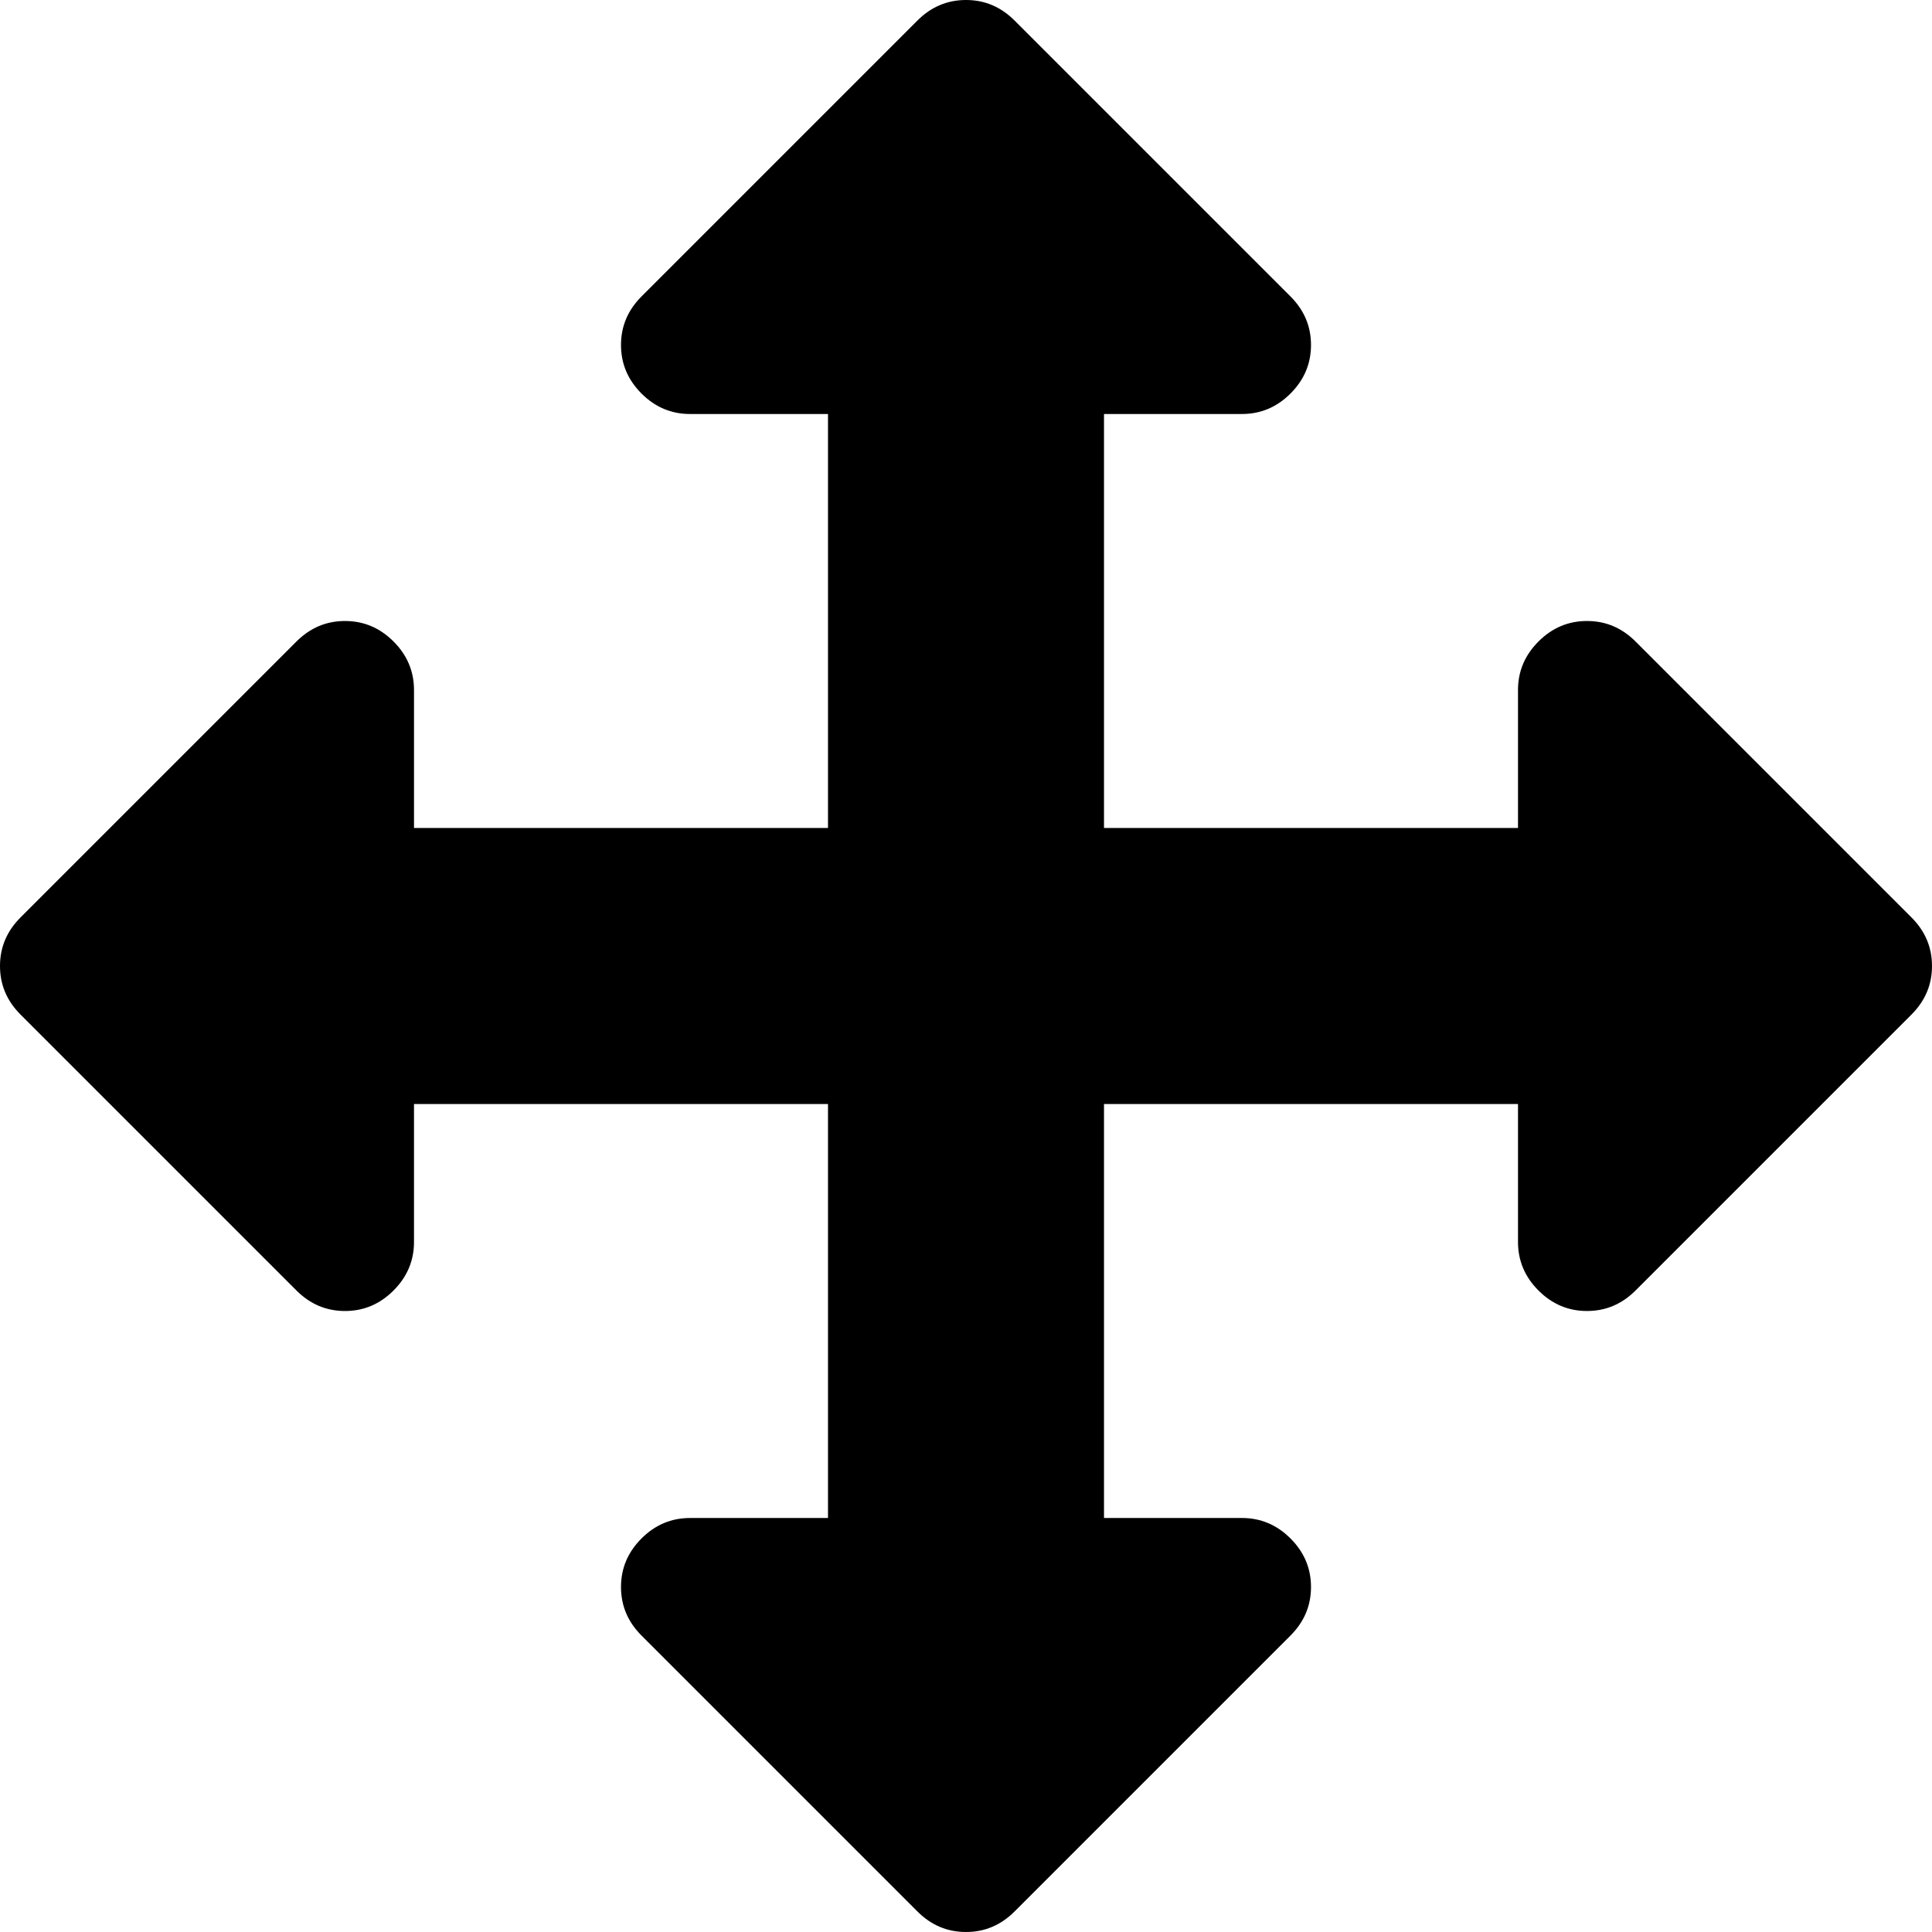
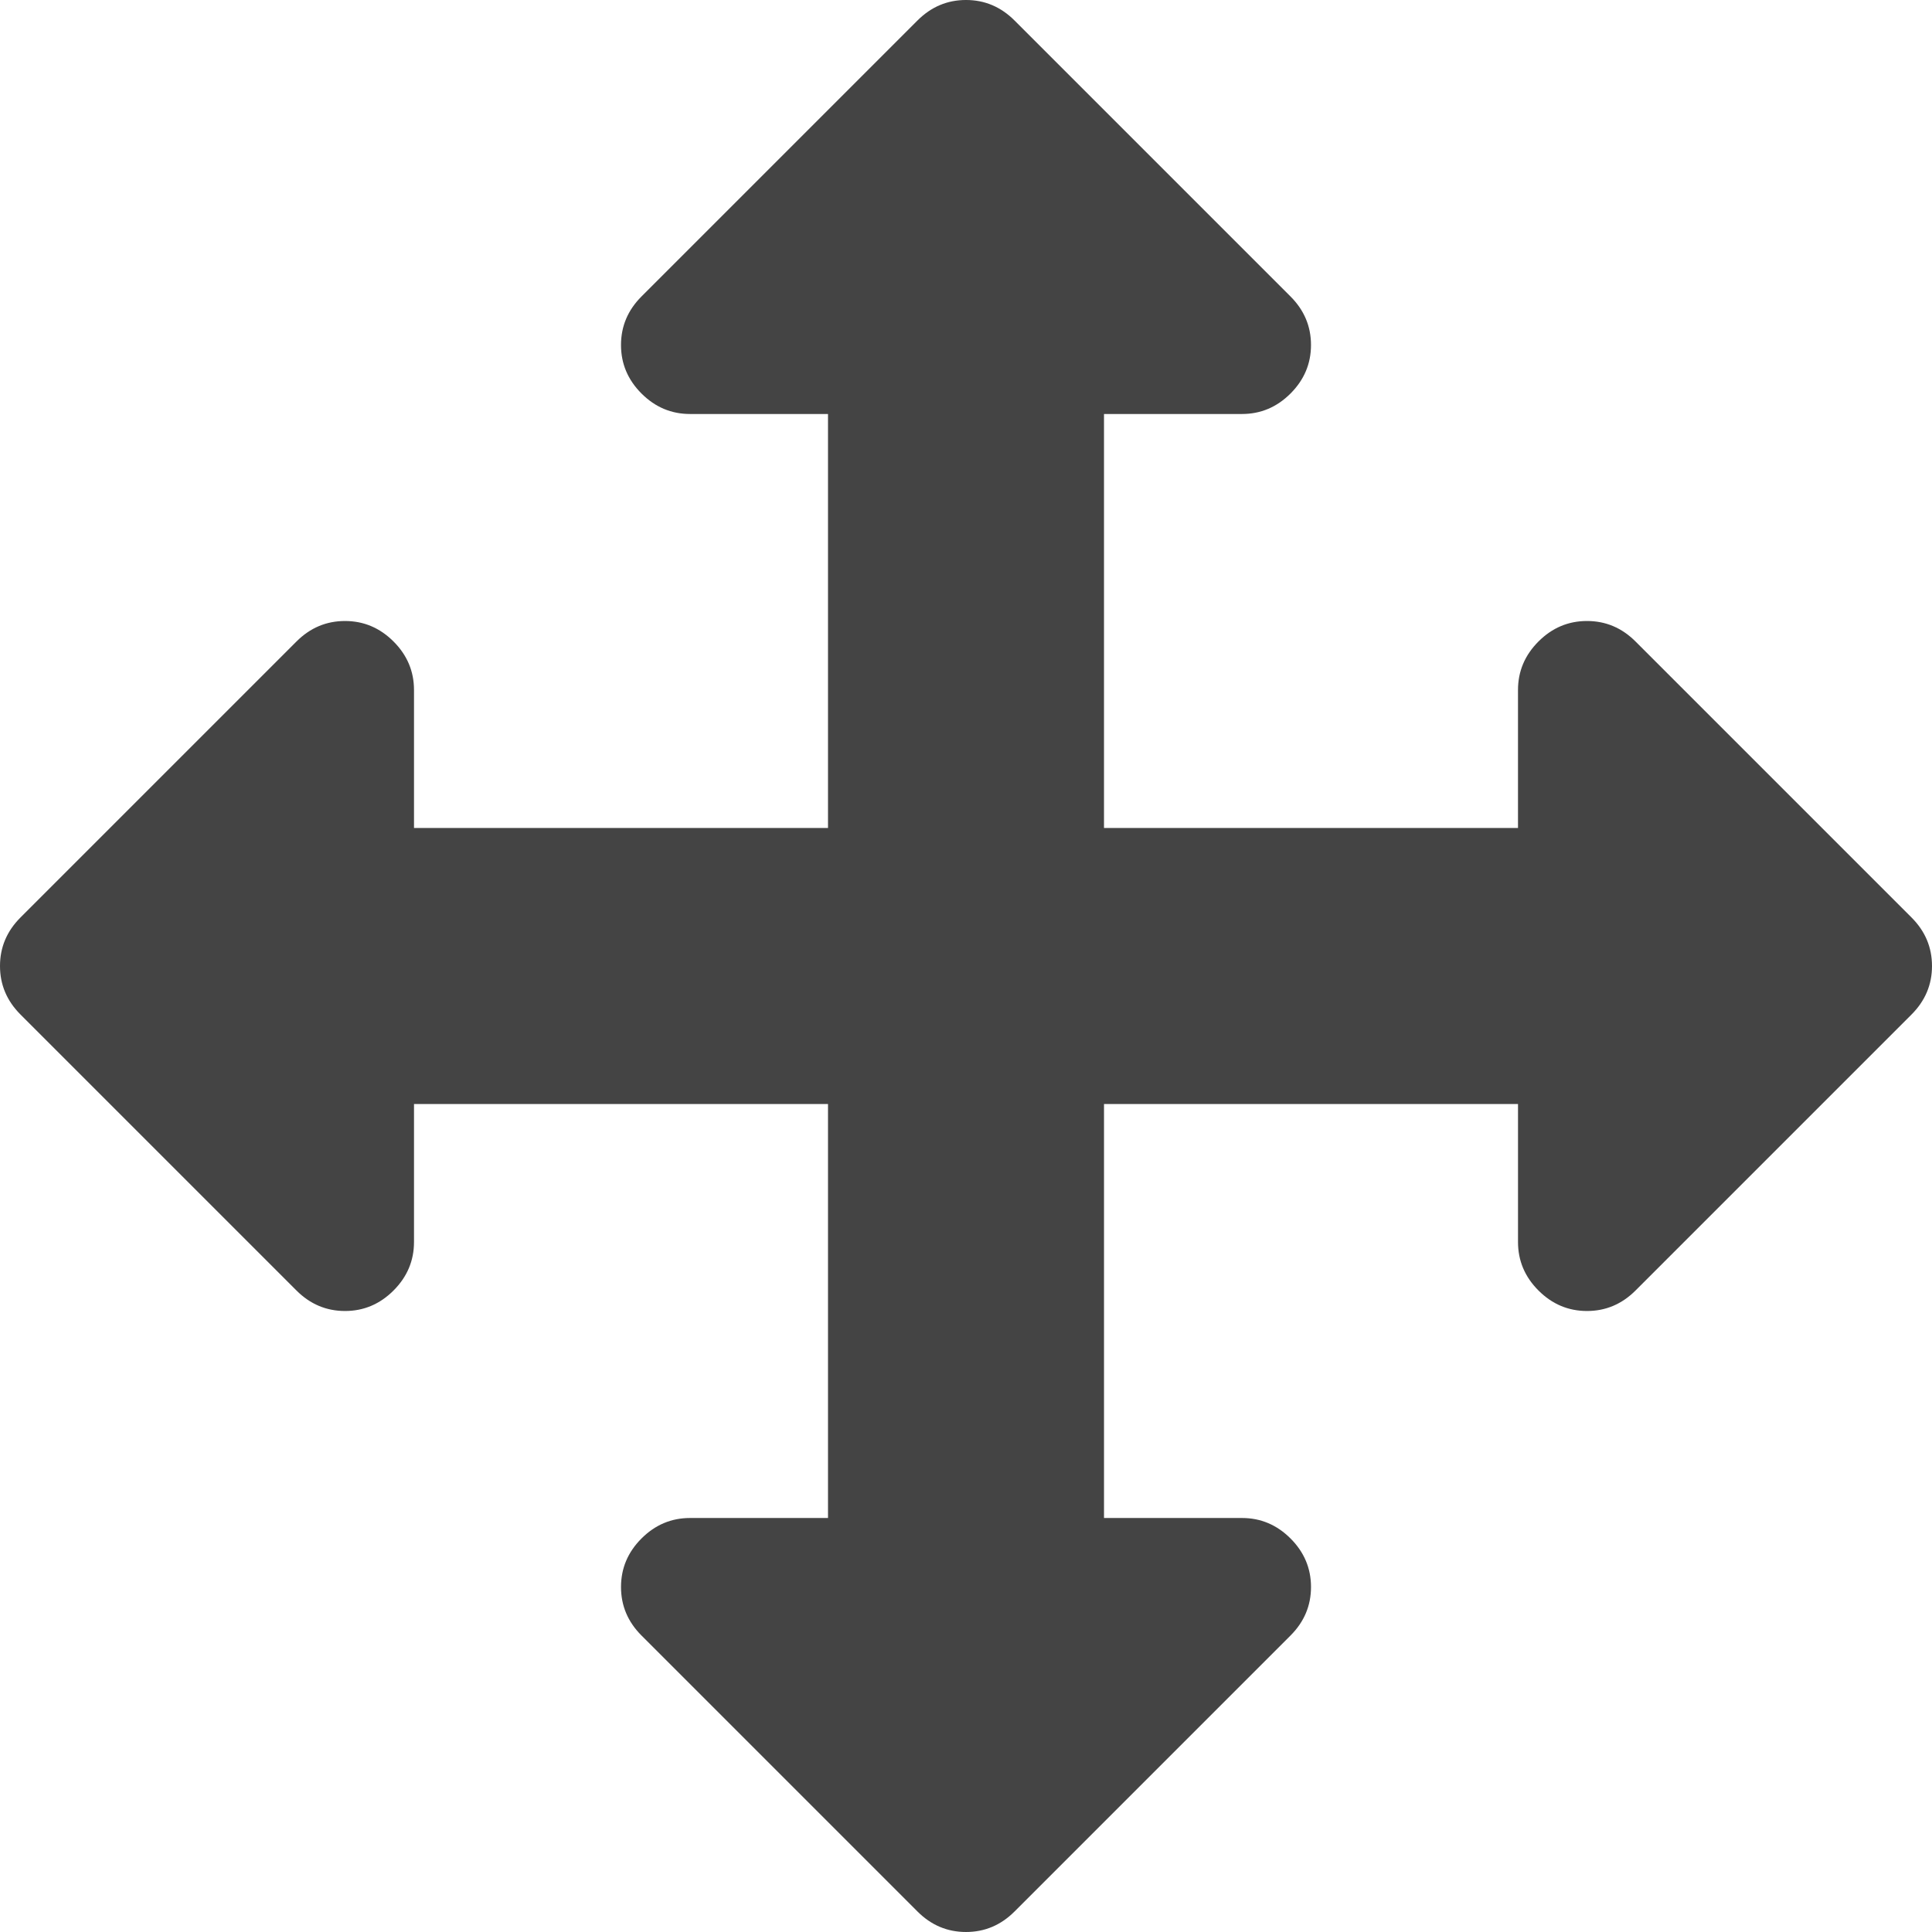
- <svg xmlns="http://www.w3.org/2000/svg" width="512" height="512" viewBox="0 0 512 512" id="svg3336" version="1.1">
-   <defs id="defs3342" />
-   <path d="m 512,256 q 0,7.429 -5.429,12.857 L 433.429,342 q -5.429,5.429 -12.857,5.429 -7.429,0 -12.857,-5.429 -5.429,-5.429 -5.429,-12.857 l 0,-36.572 -109.714,0 0,109.714 36.571,0 q 7.429,0 12.857,5.429 5.429,5.429 5.429,12.857 0,7.429 -5.429,12.857 l -73.143,73.143 Q 263.429,512 256,512 q -7.429,0 -12.857,-5.429 L 170,433.429 q -5.429,-5.429 -5.429,-12.857 0,-7.428 5.429,-12.857 5.429,-5.429 12.857,-5.429 l 36.571,0 0,-109.714 -109.714,0 0,36.572 q 0,7.428 -5.429,12.857 -5.429,5.429 -12.857,5.429 Q 84,347.429 78.571,342 L 5.429,268.857 Q 0,263.429 0,256 0,248.571 5.429,243.143 L 78.571,170 Q 84,164.571 91.429,164.571 q 7.429,0 12.857,5.429 5.429,5.429 5.429,12.857 l 0,36.572 109.714,0 0,-109.714 -36.571,0 q -7.429,0 -12.857,-5.429 -5.429,-5.429 -5.429,-12.857 Q 164.571,84 170,78.571 L 243.143,5.429 Q 248.571,0 256,0 q 7.429,0 12.857,5.429 L 342,78.571 q 5.429,5.429 5.429,12.857 0,7.428 -5.429,12.857 -5.429,5.429 -12.857,5.429 l -36.571,0 0,109.714 109.714,0 0,-36.572 q 0,-7.428 5.429,-12.857 5.429,-5.429 12.857,-5.429 7.429,0 12.857,5.429 l 73.143,73.143 Q 512,248.571 512,256 Z" id="path3338" />
+ <svg xmlns="http://www.w3.org/2000/svg" version="1.1" width="512" height="512" viewBox="0 0 512 512">
+   <path fill="#444444" d="M512 256q0 7.428-5.428 12.857l-73.143 73.143q-5.428 5.428-12.857 5.428t-12.857-5.428-5.428-12.857v-36.572h-109.714v109.714h36.572q7.428 0 12.857 5.428t5.428 12.857-5.428 12.857l-73.143 73.143q-5.428 5.428-12.857 5.428t-12.857-5.428l-73.143-73.143q-5.428-5.428-5.428-12.857t5.428-12.857 12.857-5.428h36.571v-109.714h-109.715v36.572q0 7.428-5.429 12.857t-12.857 5.428-12.857-5.428l-73.143-73.143q-5.429-5.428-5.429-12.857t5.429-12.857l73.143-73.143q5.429-5.428 12.857-5.428t12.857 5.428 5.429 12.857v36.571h109.715v-109.715h-36.572q-7.428 0-12.857-5.429t-5.429-12.857 5.428-12.857l73.143-73.143q5.429-5.429 12.857-5.429t12.857 5.429l73.143 73.143q5.428 5.429 5.428 12.857t-5.428 12.857-12.857 5.429h-36.572v109.715h109.714v-36.572q0-7.428 5.428-12.857t12.857-5.429 12.857 5.428l73.143 73.143q5.428 5.429 5.428 12.857z" />
</svg>
